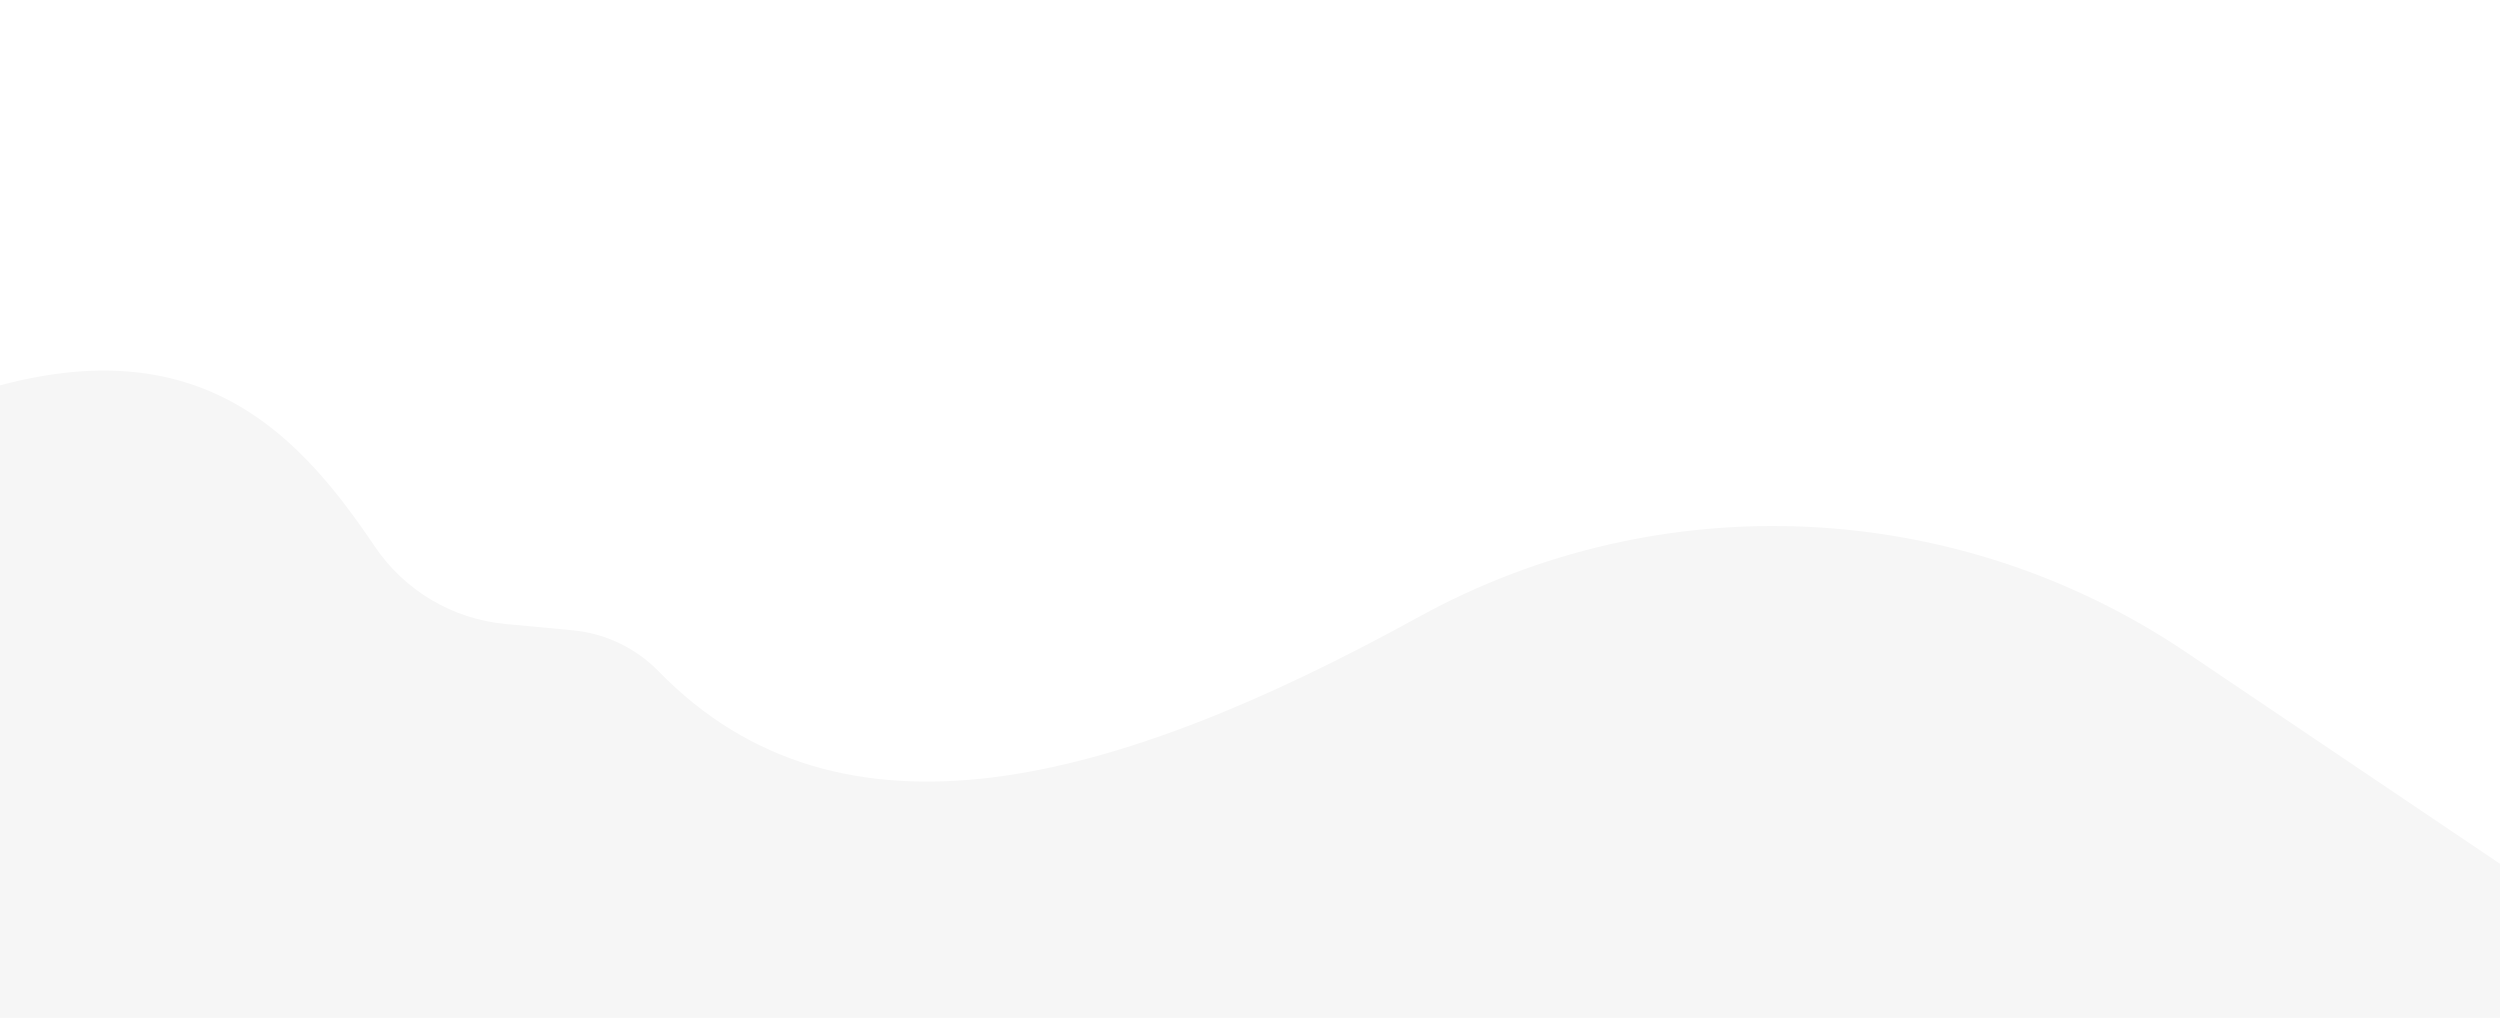
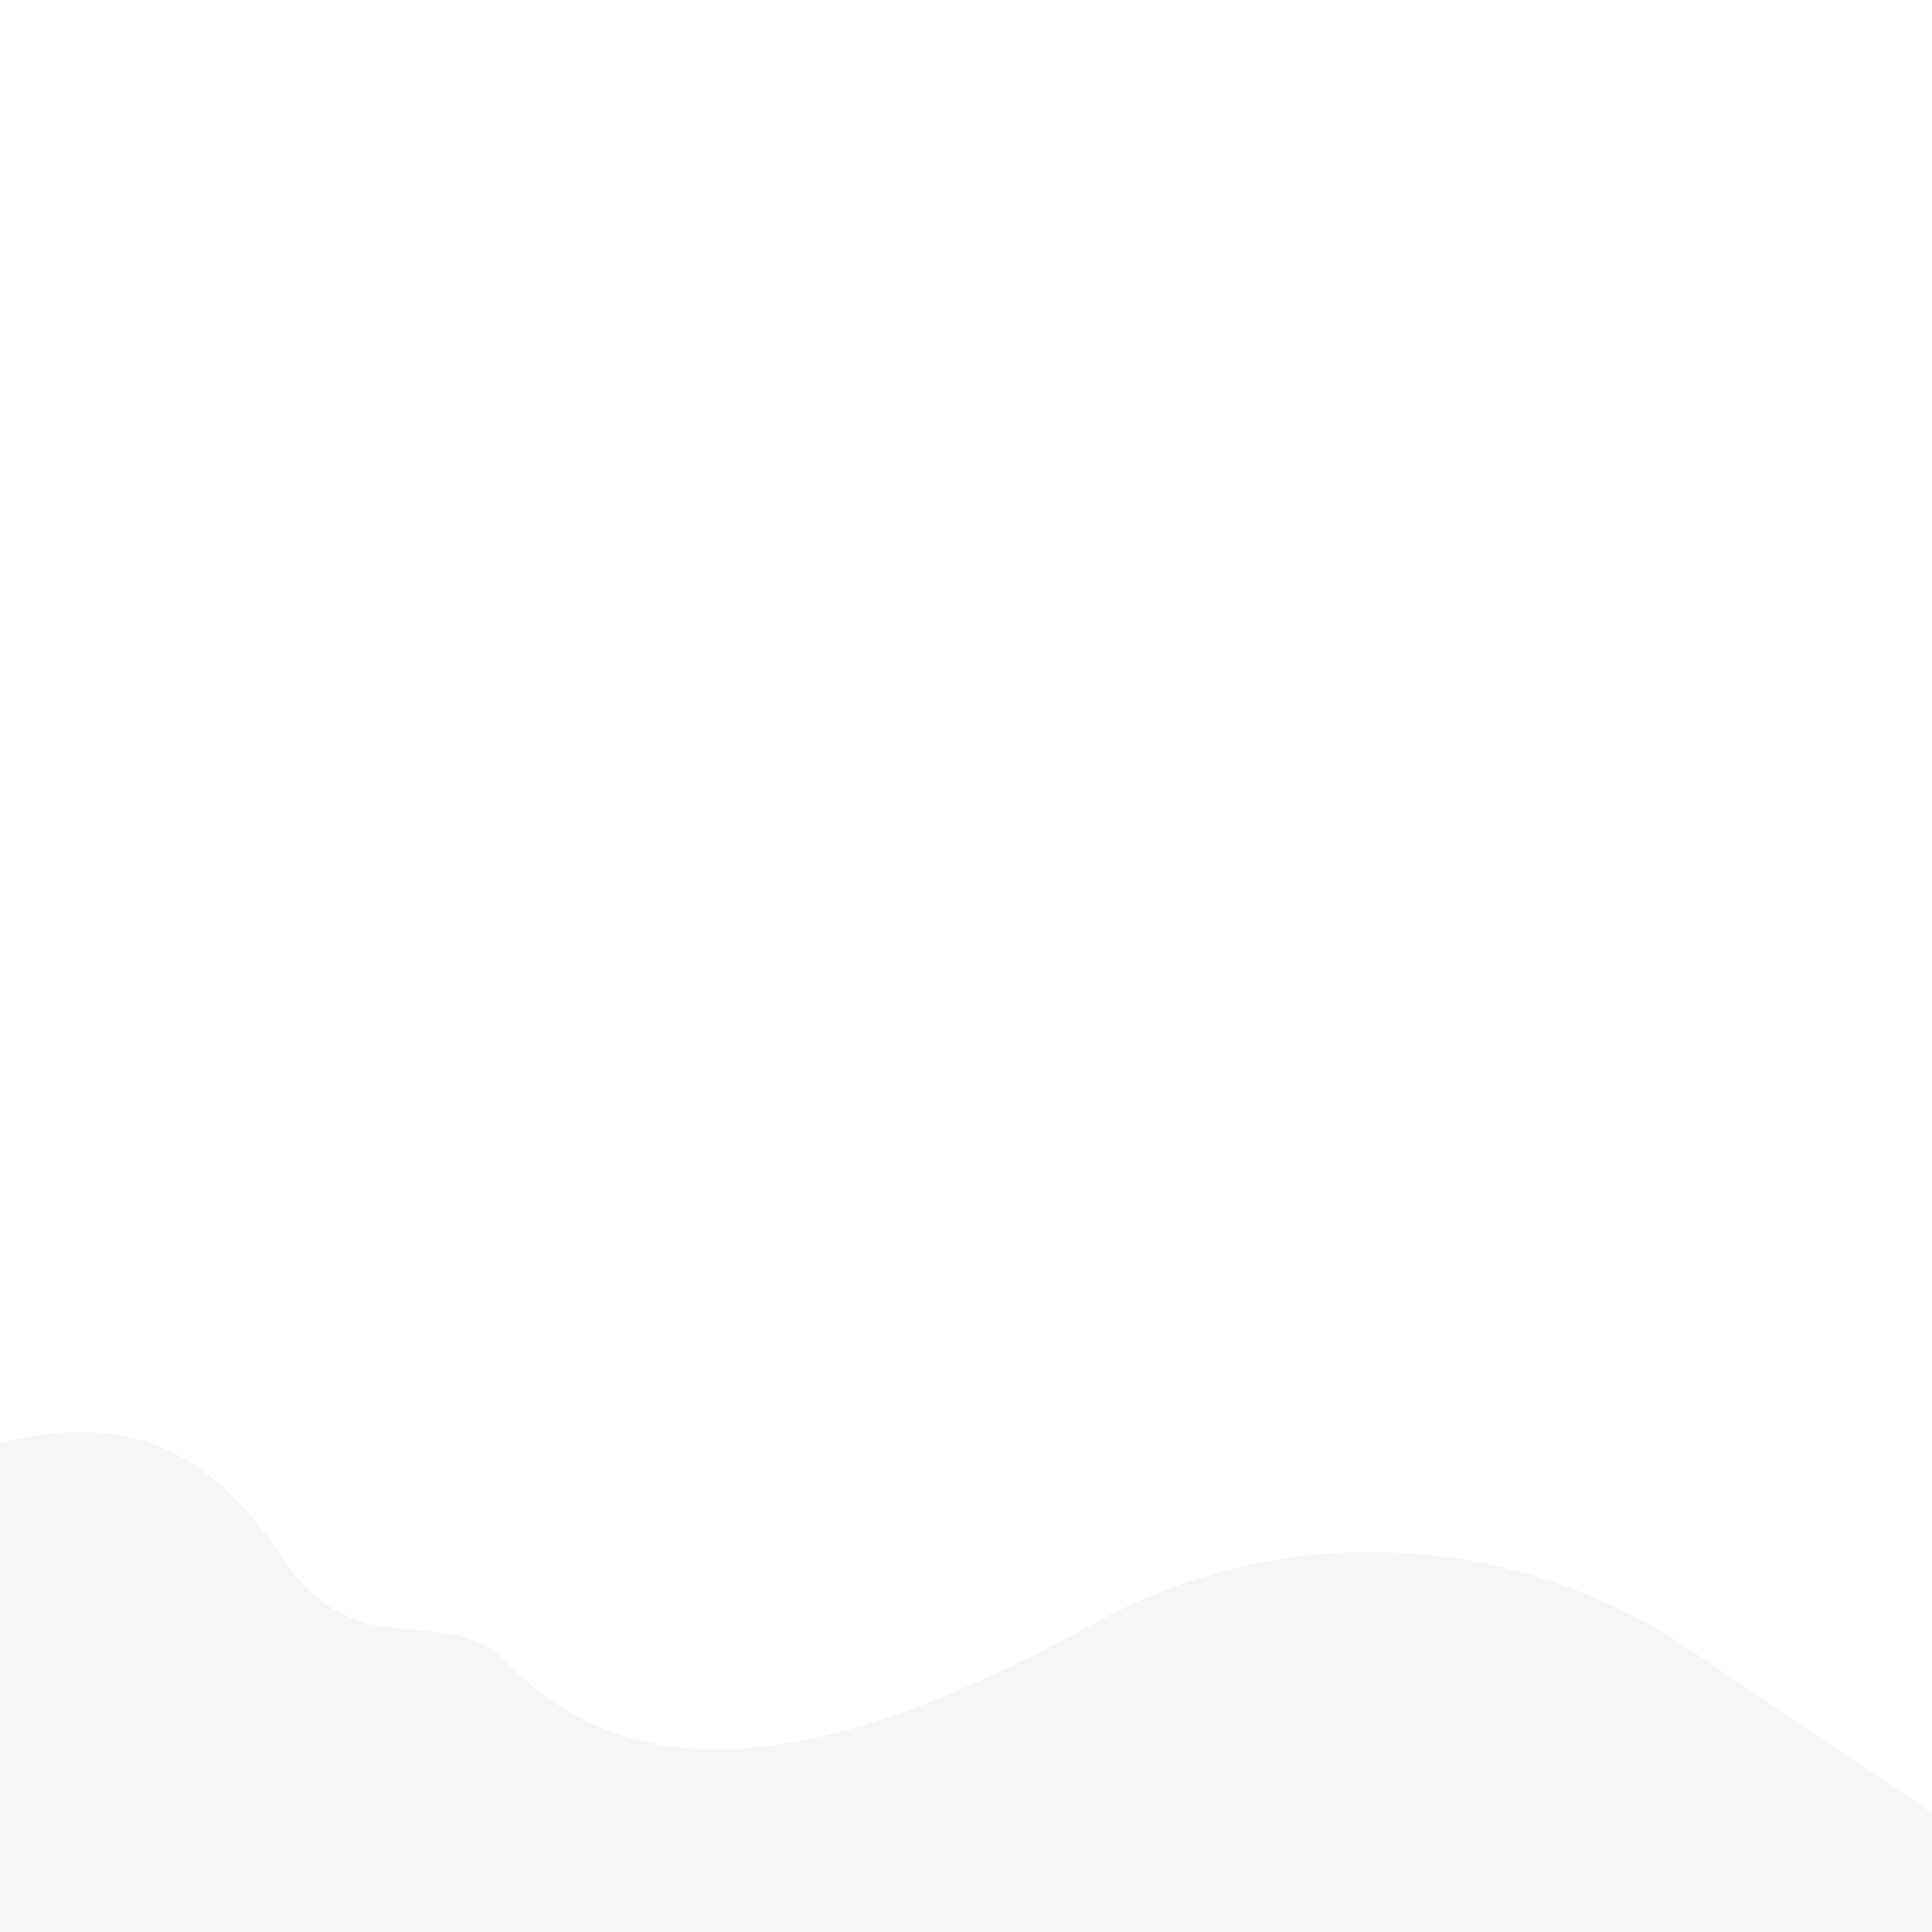
- <svg xmlns="http://www.w3.org/2000/svg" viewBox="0 0 1400 570">
+ <svg xmlns="http://www.w3.org/2000/svg" viewBox="0 -830 1400 1400">
  <path d="M1400,570V483.72L1224.24,365.26c-128.28-86.44-294.3-94.32-429.83-19.73-170.82,94-323.45,135.35-425.59,30.4a77.64,77.64,0,0,0-48.44-23l-37.28-3.49A99.49,99.49,0,0,1,209.86,306C168.93,245.22,114.77,185.11,0,215.81V570Z" style="fill: #f6f6f6" />
</svg>
